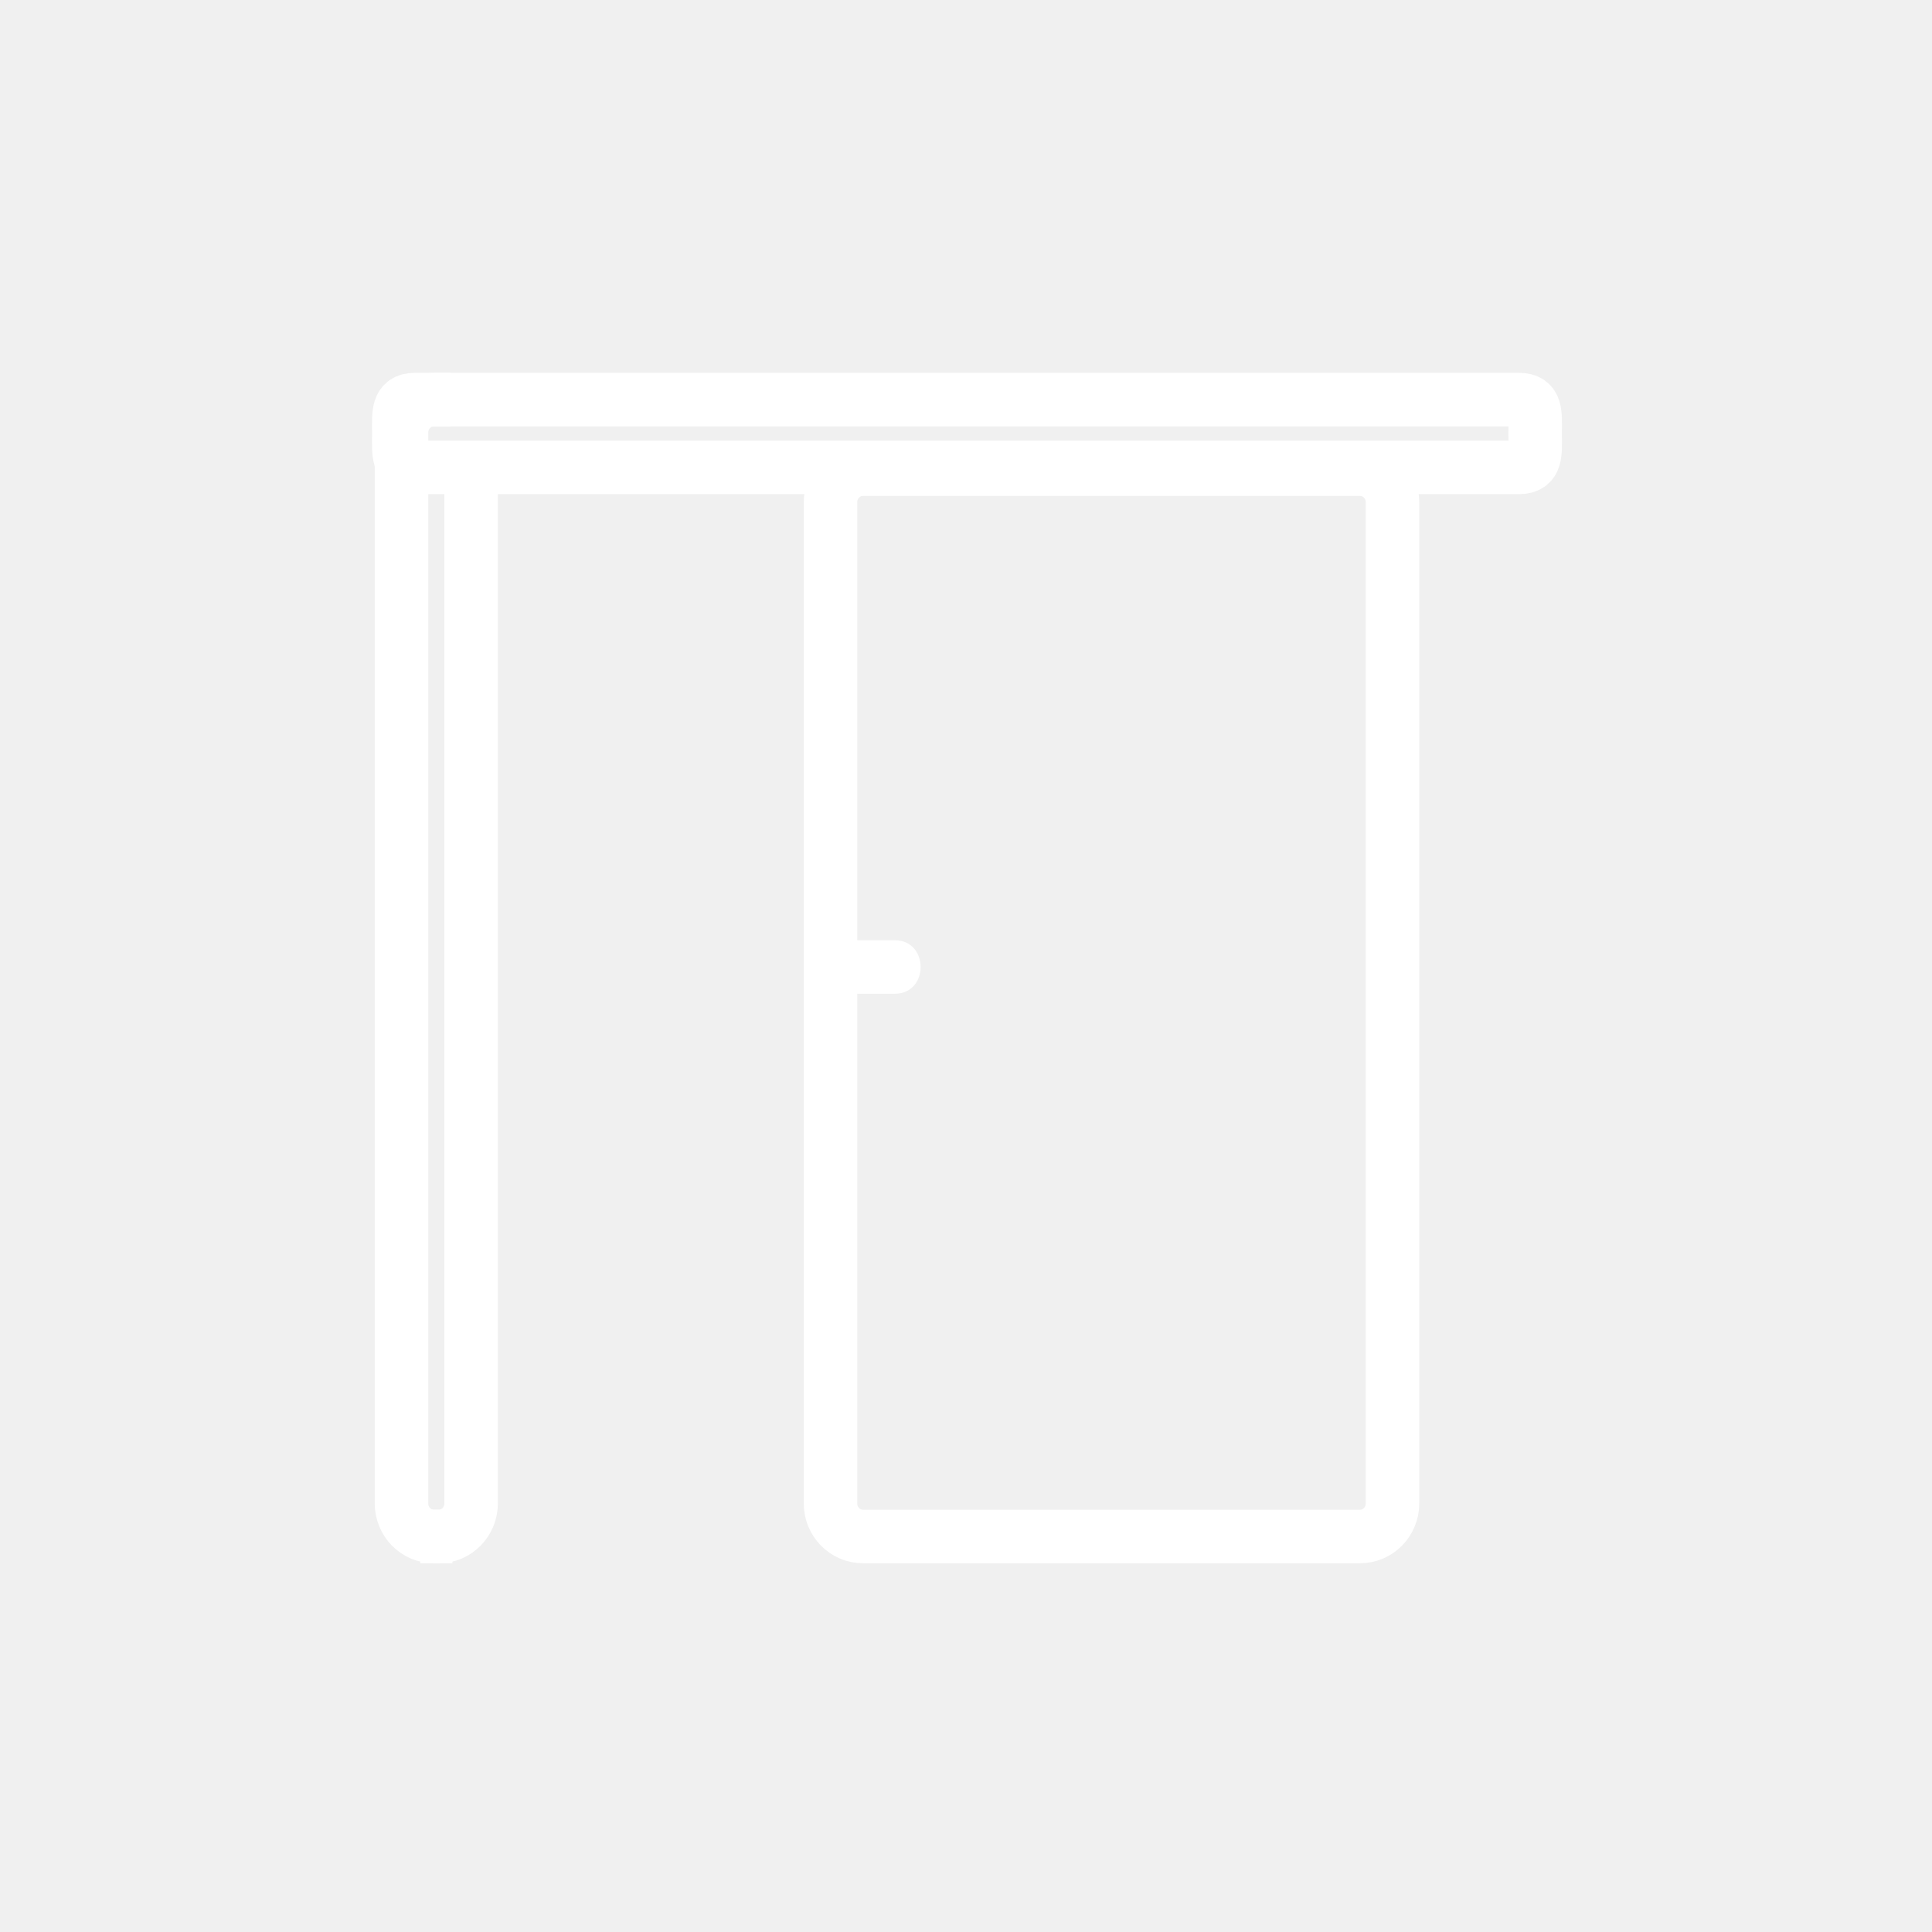
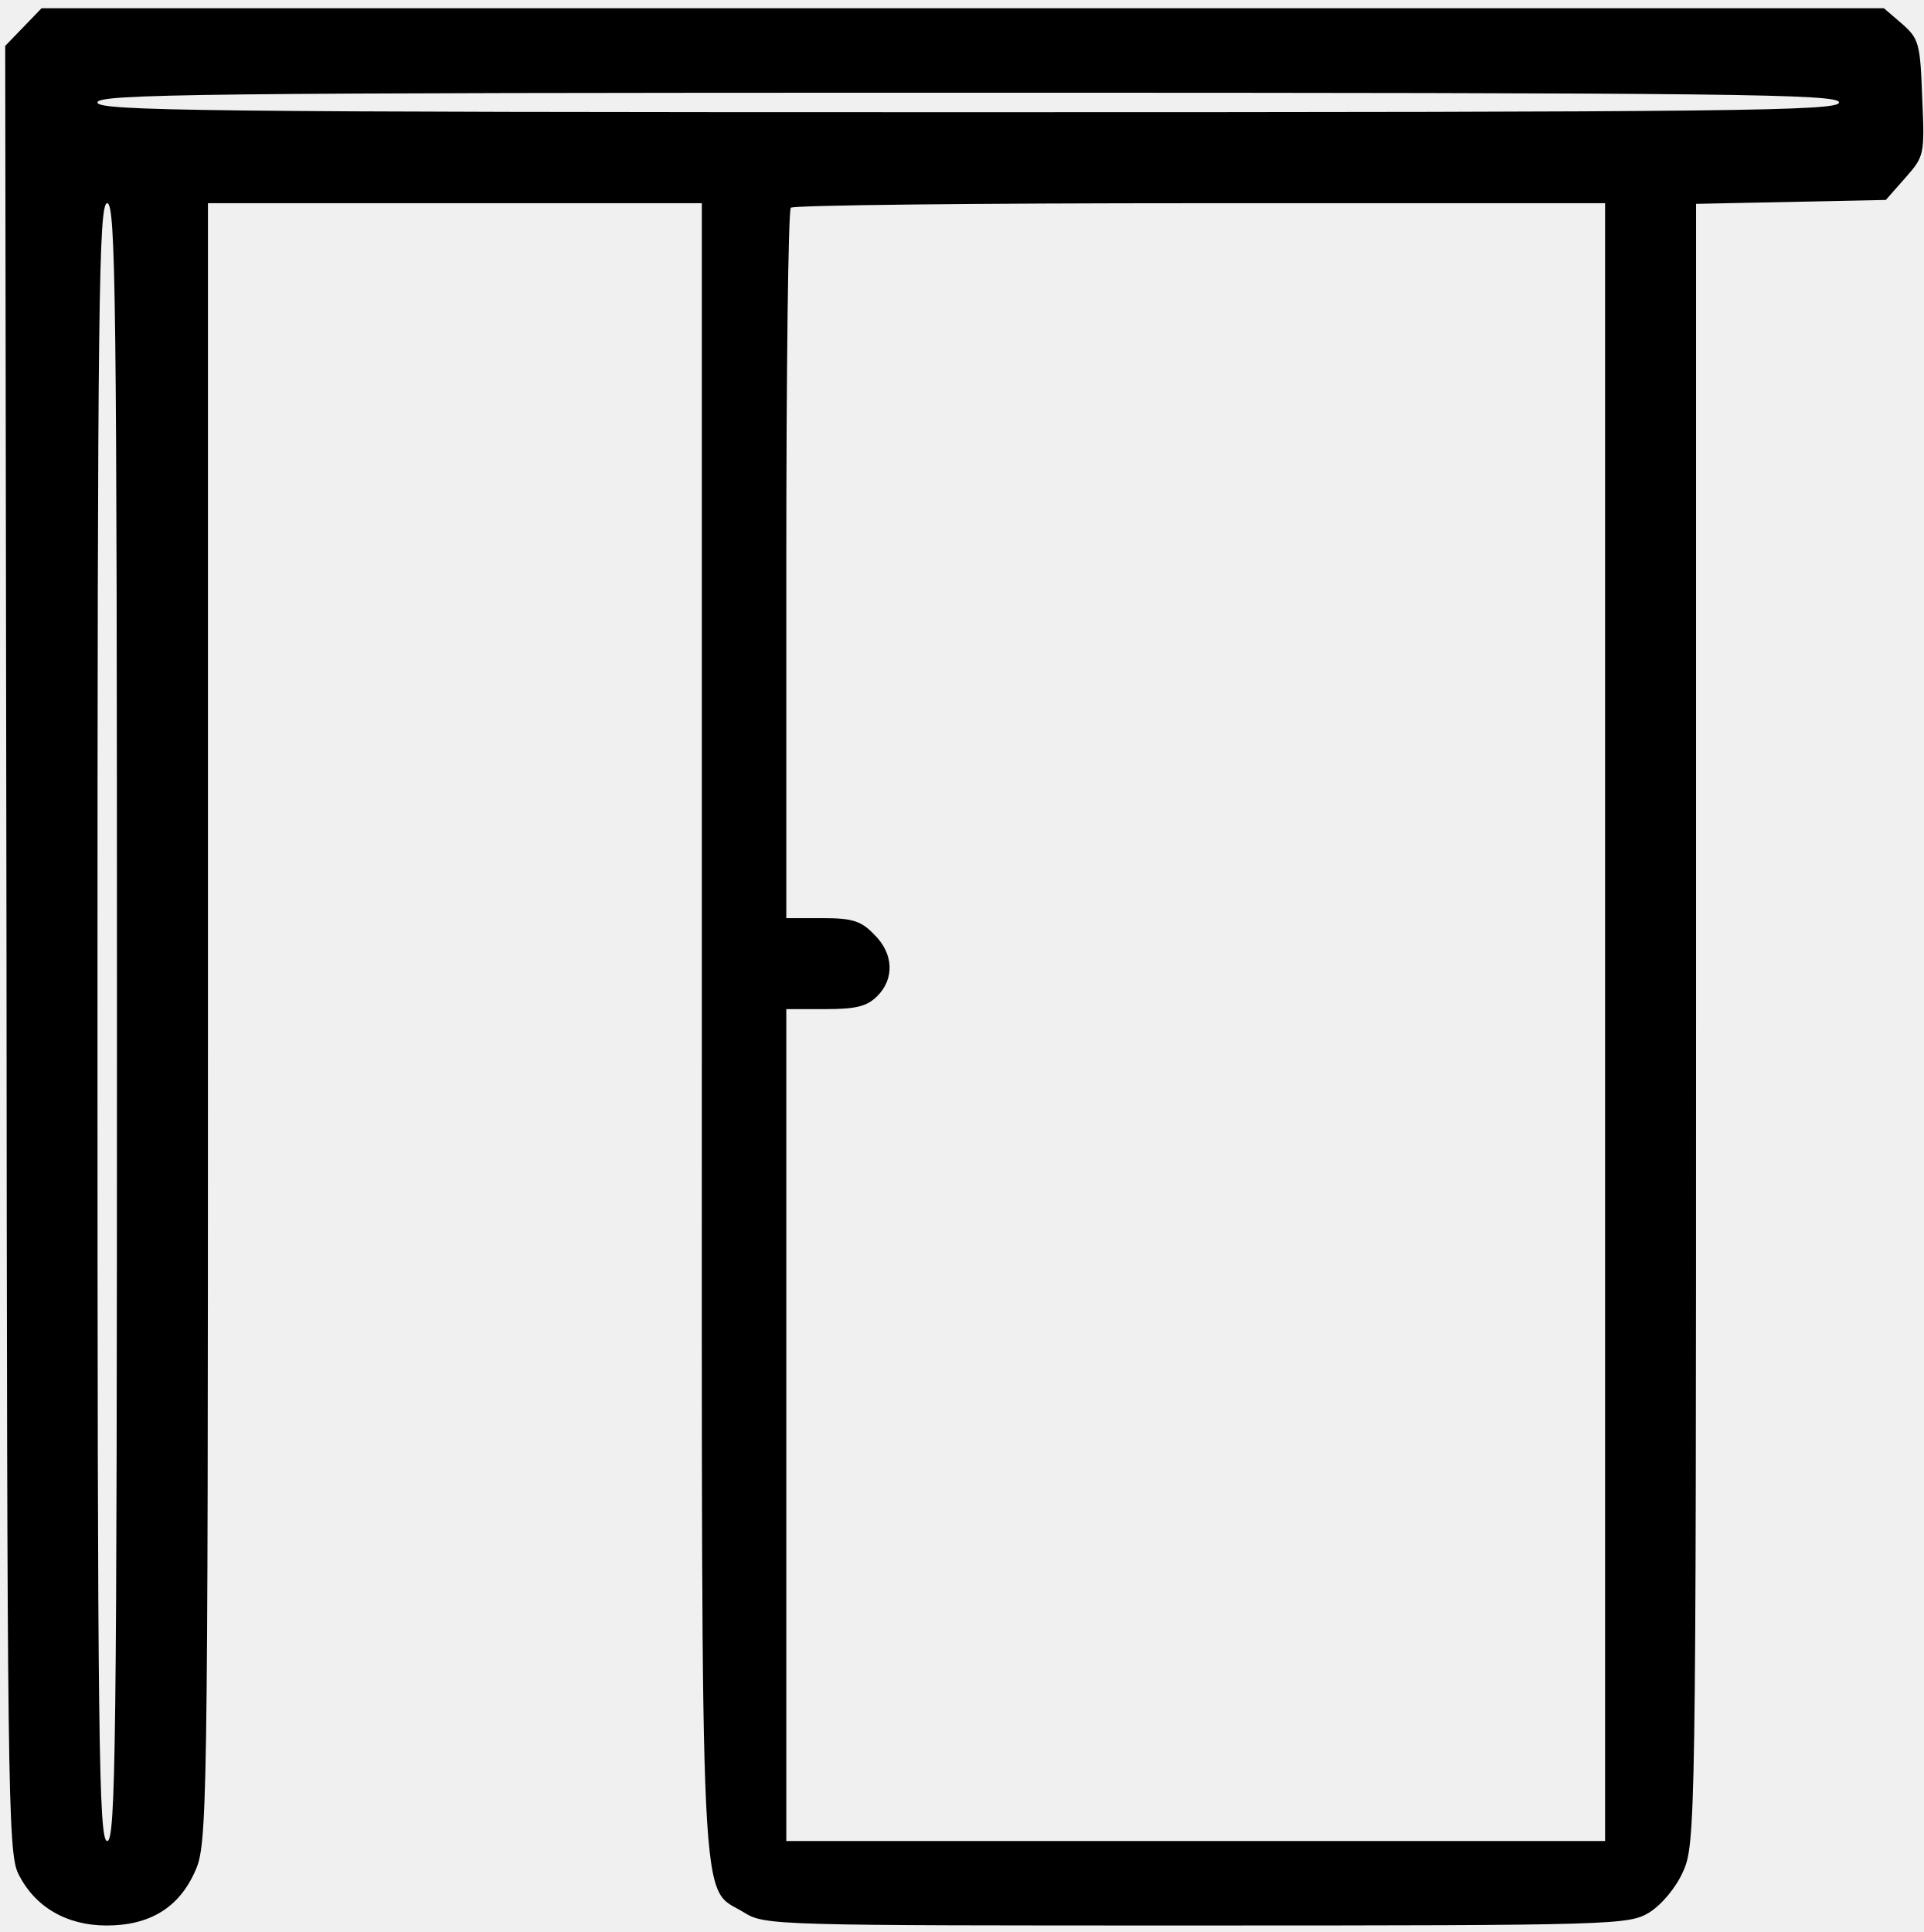
- <svg xmlns="http://www.w3.org/2000/svg" version="1.1" x="0px" y="0px" width="361px" height="361px" viewBox="0 0 361 361" style="enable-background:new 0 0 361 361;" xml:space="preserve">
-   <g id="fts_x5F_door_x5F_slide_x5F_open">
-     <g>
-       <path style="fill:none;stroke:#FFFFFF;stroke-width:10;stroke-miterlimit:10;" d="M260.191,280.931    c0,3.406-2.713,6.167-6.059,6.167h-92.89c-3.346,0-6.058-2.761-6.058-6.167V93.834c0-3.406,2.712-6.167,6.058-6.167h92.89    c3.346,0,6.059,2.761,6.059,6.167V280.931z" />
-       <g>
-         <g>
-           <path style="fill:#FFFFFF;" d="M157.185,185.686c3.333,0,6.667,0,10,0c6.449,0,6.449-10,0-10c-3.333,0-6.667,0-10,0      C150.736,175.685,150.736,185.686,157.185,185.686L157.185,185.686z" />
-         </g>
-       </g>
-     </g>
-     <path style="fill:none;stroke:#FFFFFF;stroke-width:10;stroke-miterlimit:10;" d="M286.854,80.667c0-3.314,0.313-6-3-6H77.521   c-3.313,0-3,2.686-3,6v0.667c0,3.313-0.313,6,3,6h206.333c3.313,0,3-2.687,3-6V80.667z" />
-     <path style="fill:none;stroke:#FFFFFF;stroke-width:10;stroke-miterlimit:10;" d="M84.524,287.098H81.08   c-3.346,0-6.058-2.761-6.058-6.168V80.834c0-3.406,2.712-6.167,6.058-6.167h3.111" />
-     <path style="fill:none;stroke:#FFFFFF;stroke-width:10;stroke-miterlimit:10;" d="M78.524,287.098h3.445   c3.346,0,6.058-2.761,6.058-6.168V87.333" />
+ <svg xmlns="http://www.w3.org/2000/svg" version="1.0" width="468pt" height="470pt" viewBox="0 0 468 470" preserveAspectRatio="xMidYMid meet">
+   <g transform="translate(0,470) scale(0.158108,-0.158108)" fill="#000000" stroke="none">
+     <path d="M36 2931 l-28 -29 2 -1388 c1 -1290 2 -1391 18 -1424 25 -51 74 -80 136 -80 66 0 111 27 136 83 19 41 20 81 20 1305 l0 1262 380 0 380 0 0 -1271 c0 -1408 -4 -1316 65 -1359 32 -20 48 -20 696 -20 648 0 665 1 697 20 19 12 41 38 52 63 19 41 20 81 20 1304 l0 1262 146 3 146 3 30 34 c29 33 30 35 26 123 -3 84 -5 91 -31 114 l-28 24 -1418 0 -1417 0 -28 -29z m2794 -116 c0 -13 -156 -15 -1340 -15 -1184 0 -1340 2 -1340 15 0 13 156 15 1340 15 1184 0 1340 -2 1340 -15z m-2650 -1415 c0 -1113 -2 -1260 -15 -1260 -13 0 -15 147 -15 1260 0 1113 2 1260 15 1260 13 0 15 -147 15 -1260z m2290 0 l0 -1260 -630 0 -630 0 0 640 0 640 60 0 c47 0 64 4 80 20 27 27 25 66 -5 95 -20 21 -34 25 -80 25 l-55 0 0 543 c0 299 3 547 7 550 3 4 287 7 630 7 l623 0 0 -1260z" />
  </g>
-   <g id="Ebene_1">
- </g>
</svg>
